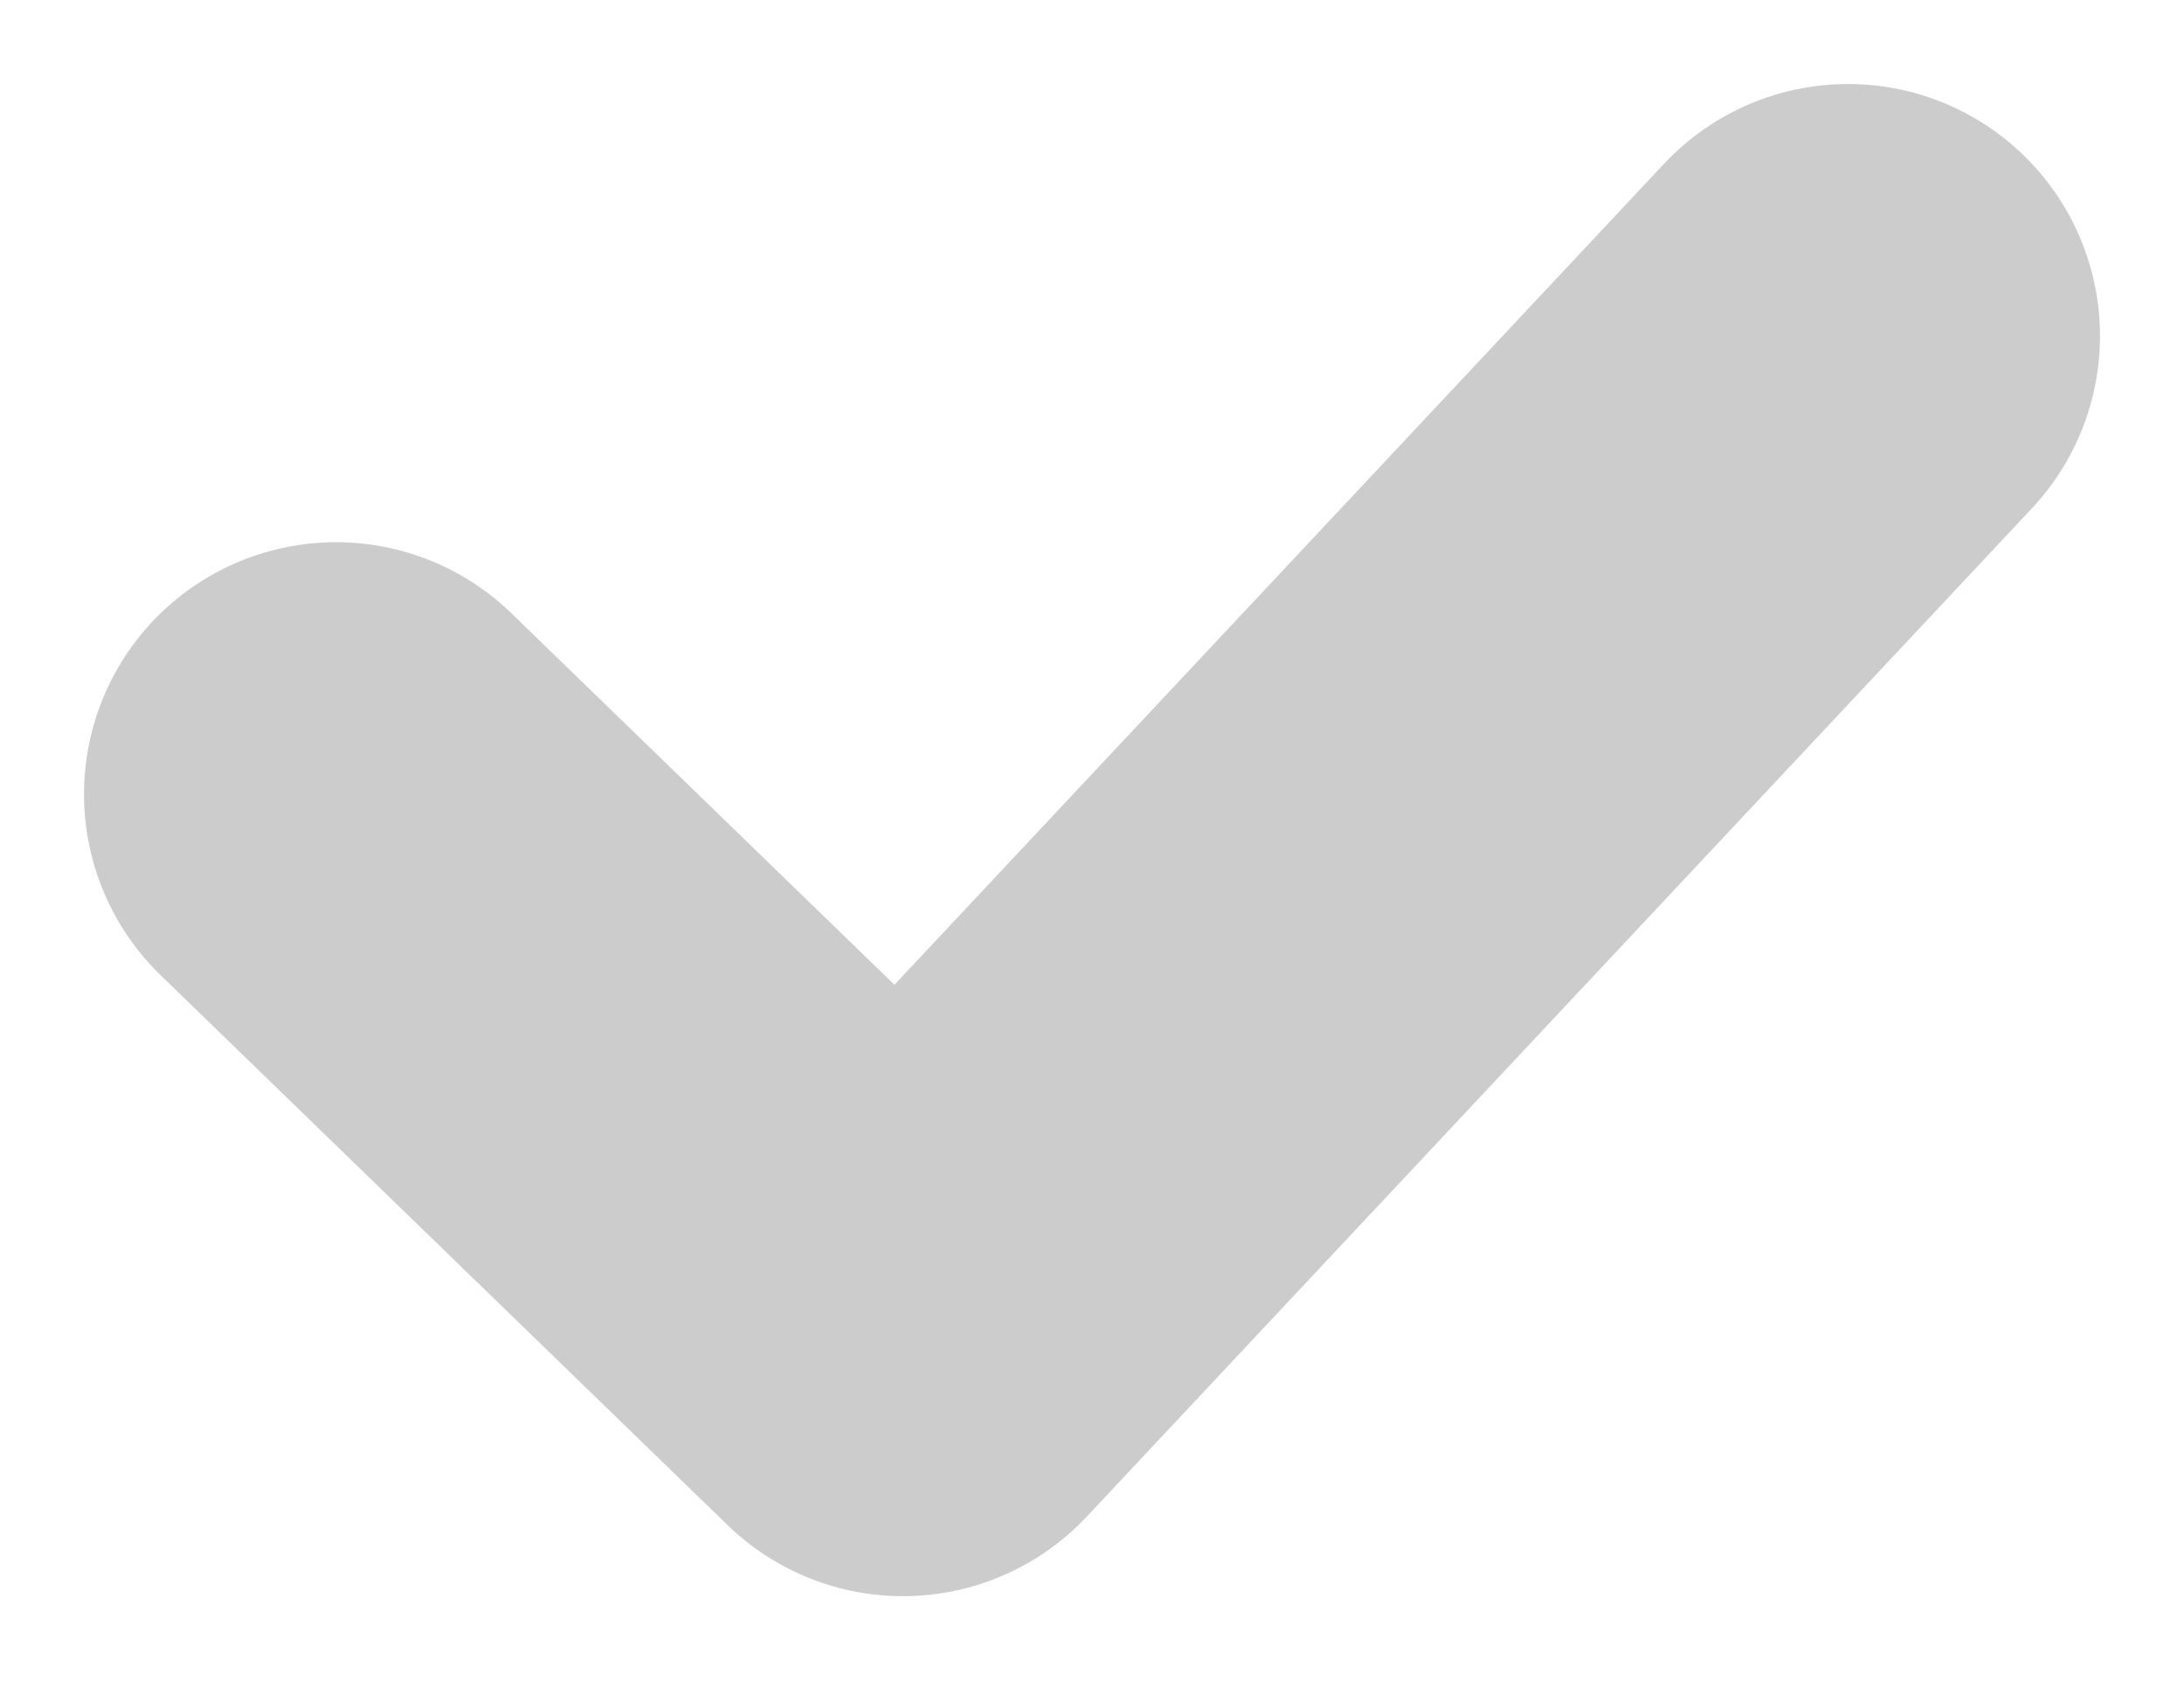
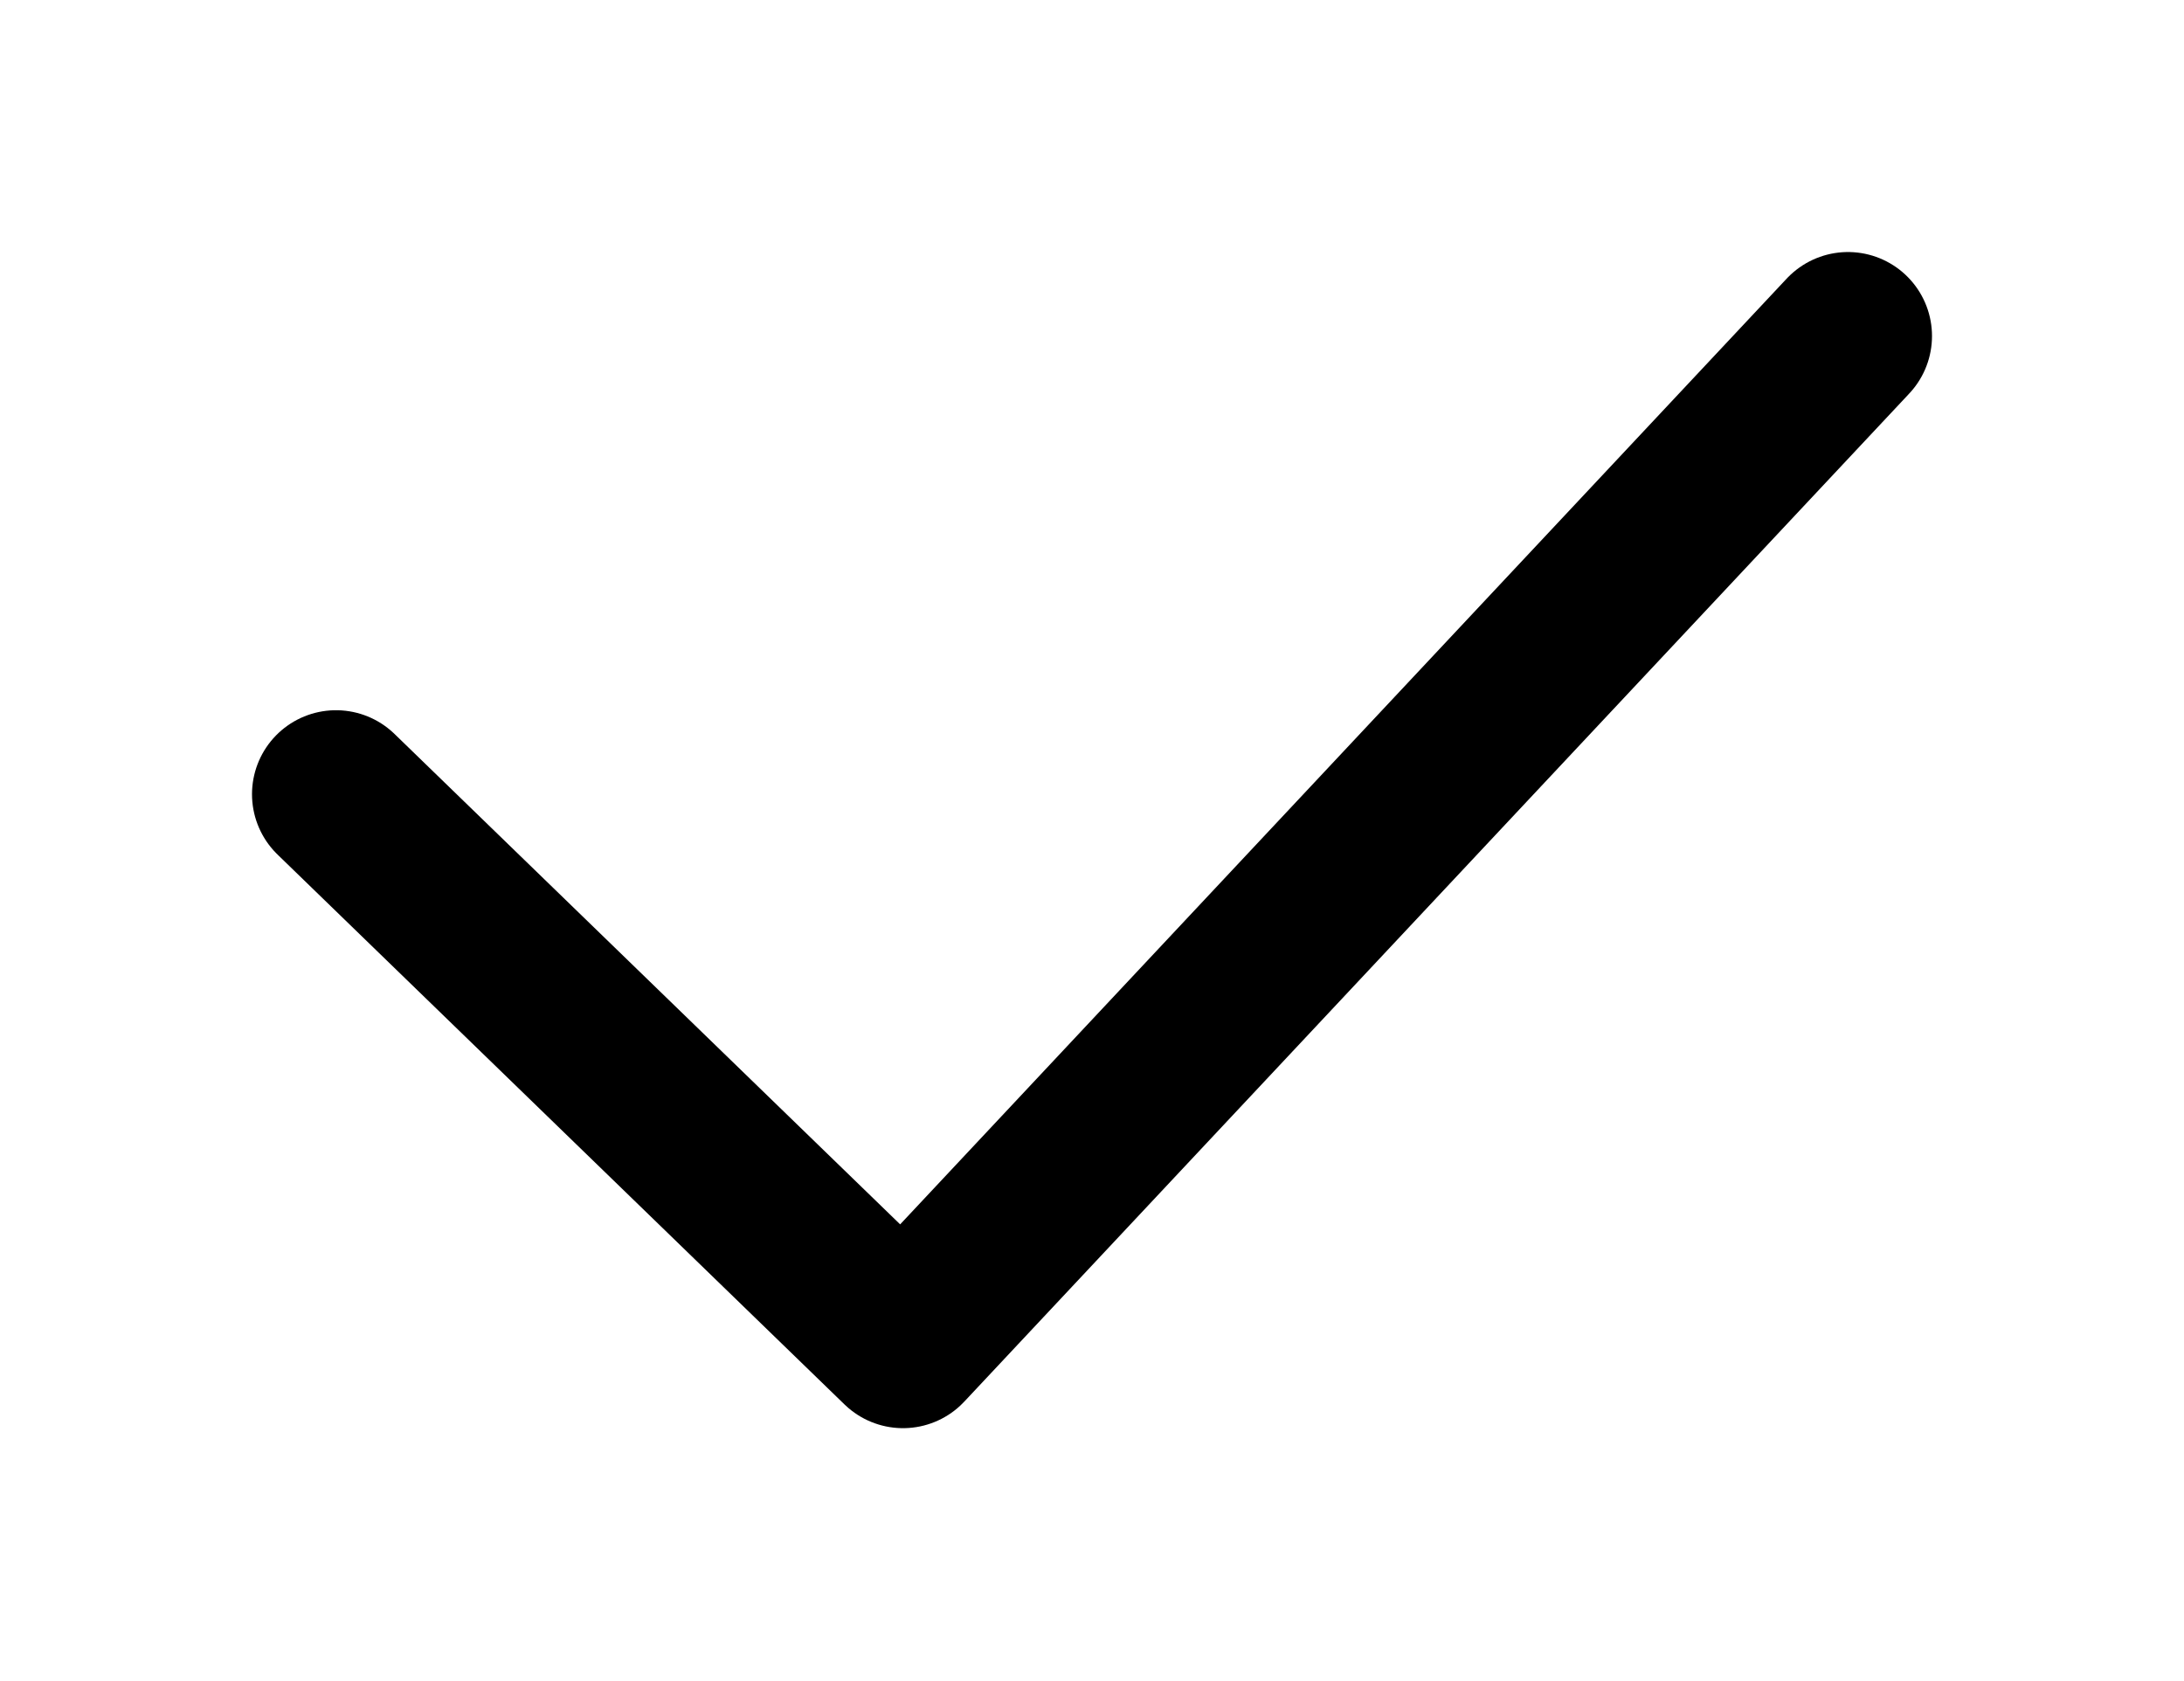
<svg xmlns="http://www.w3.org/2000/svg" width="13" height="10" viewBox="0 0 13 10" fill="none">
-   <path d="M11 2L5.375 8L2 4.727" stroke="#CCCCCC" stroke-width="3" stroke-linecap="round" stroke-linejoin="round" />
+   <path d="M11 2L5.375 8L2 4.727" stroke="currentColor" stroke-linecap="round" stroke-linejoin="round" />
</svg>
